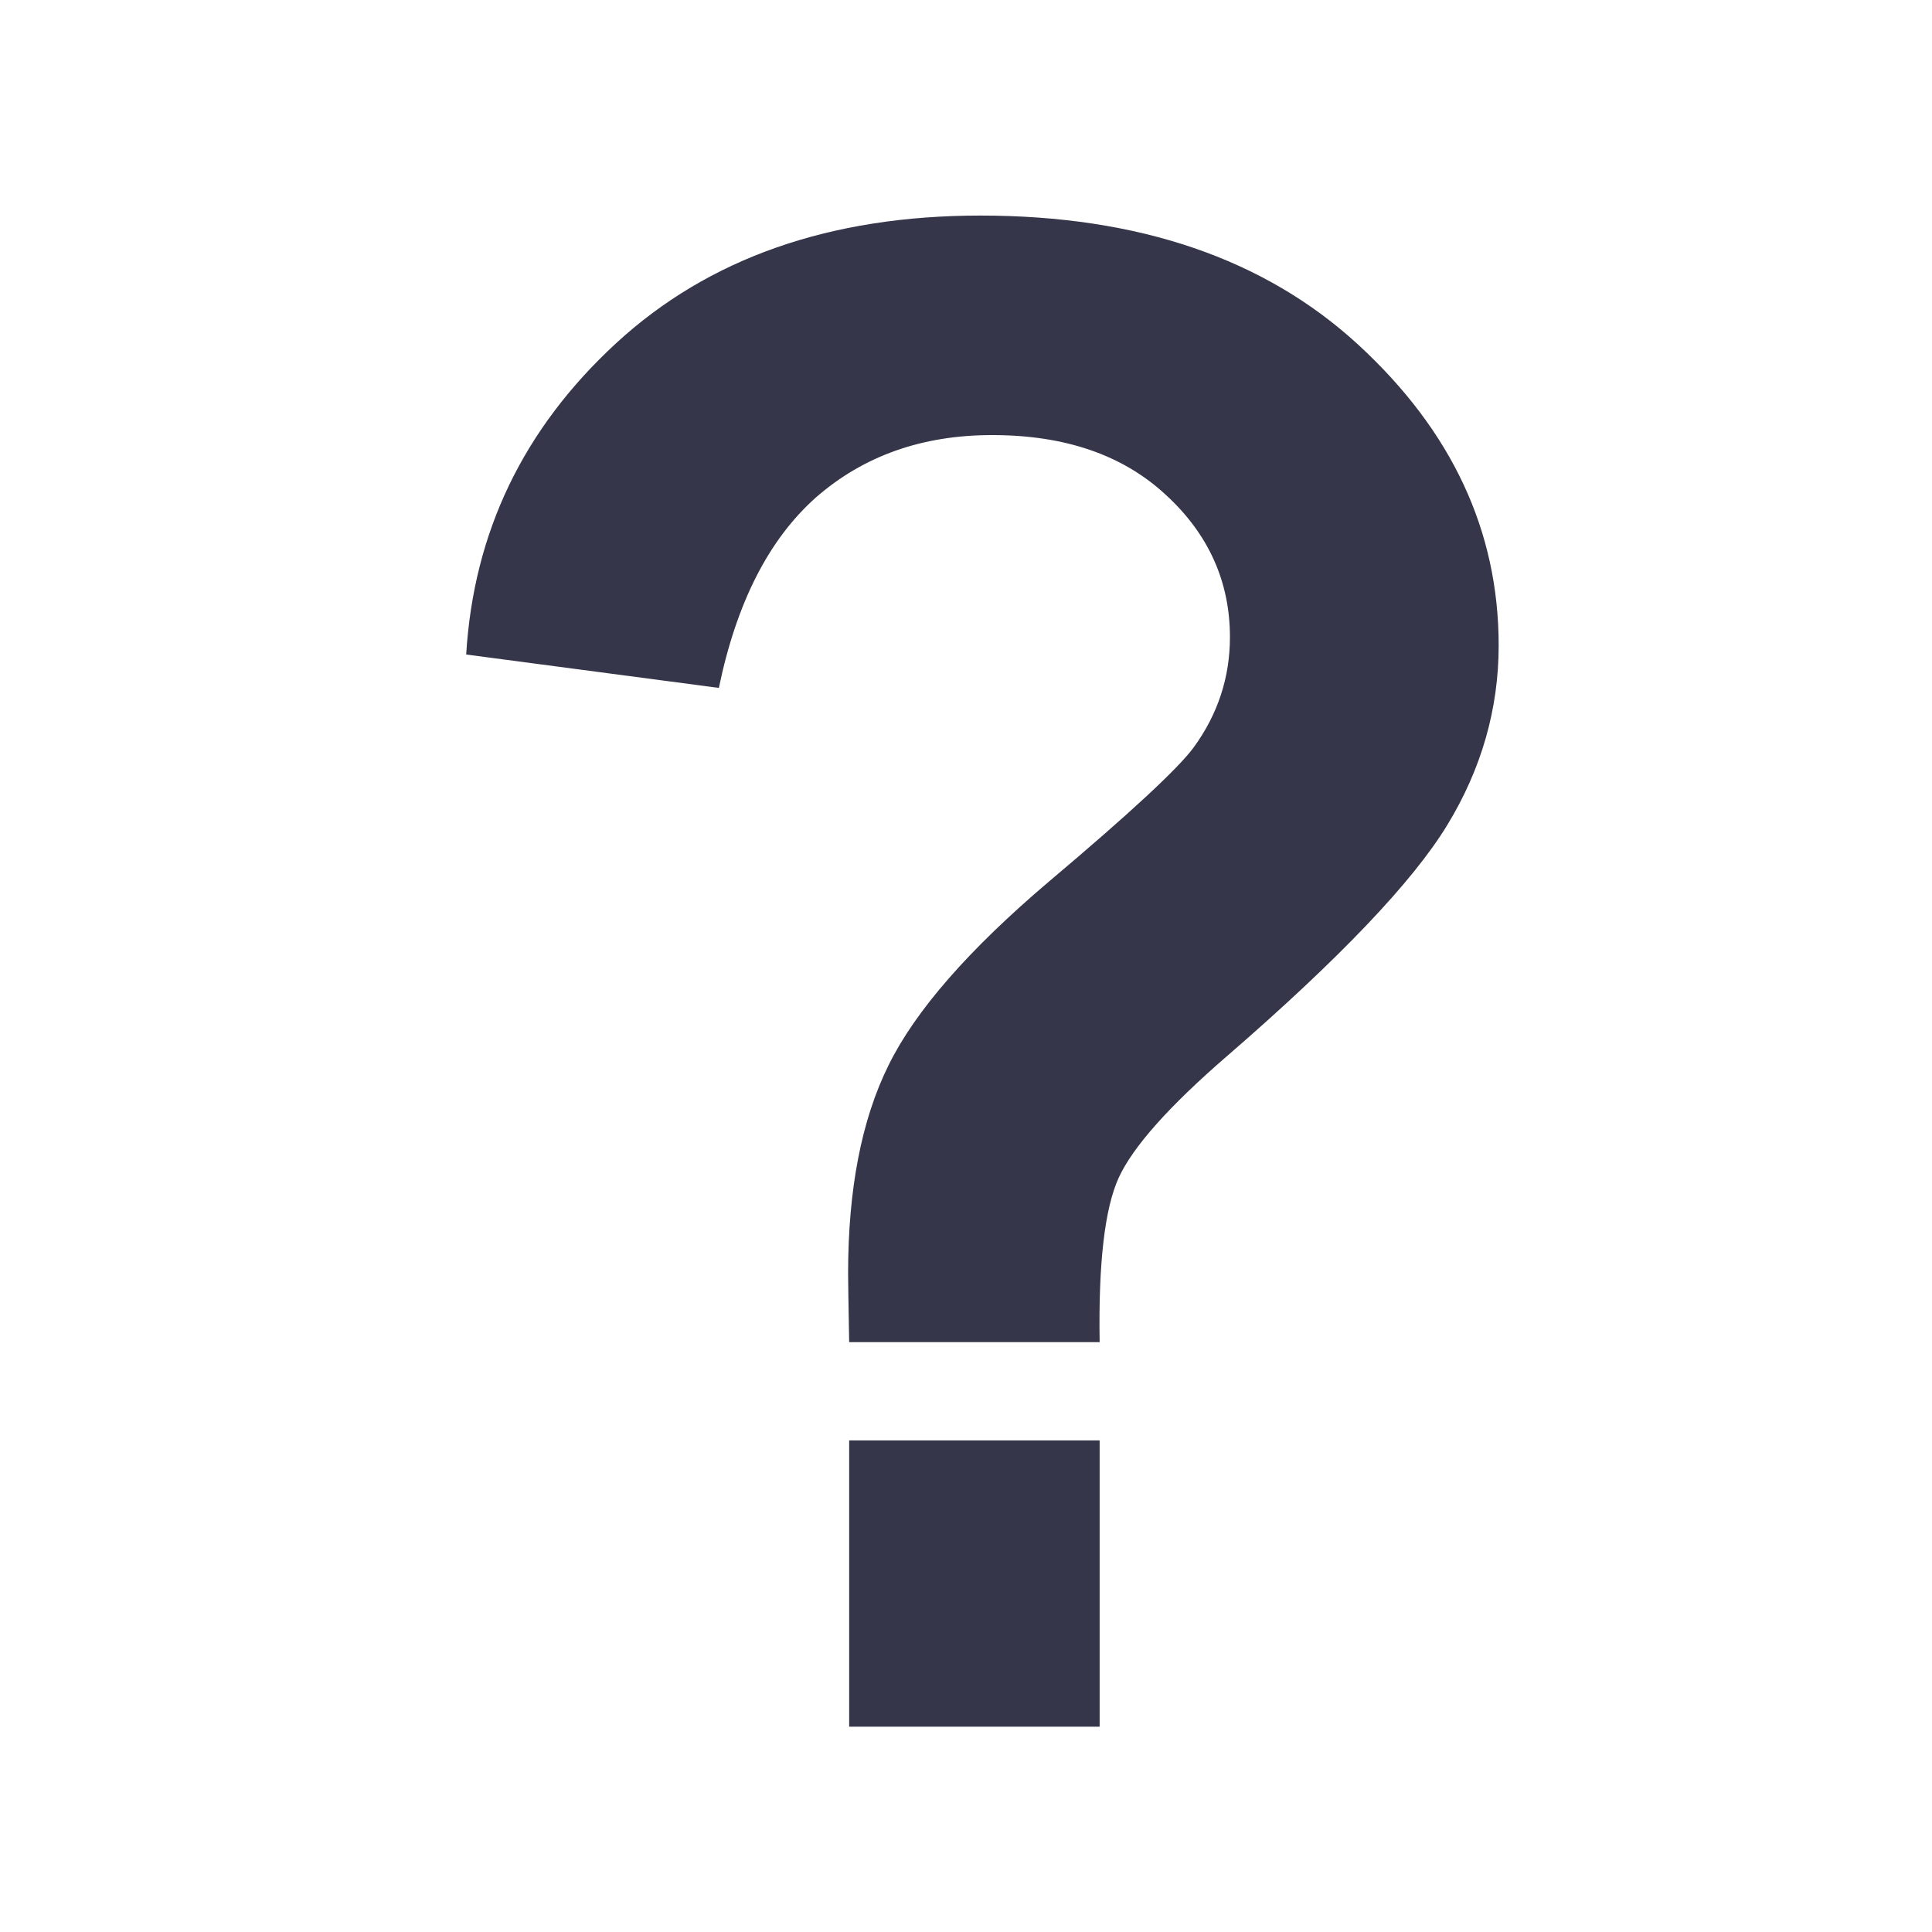
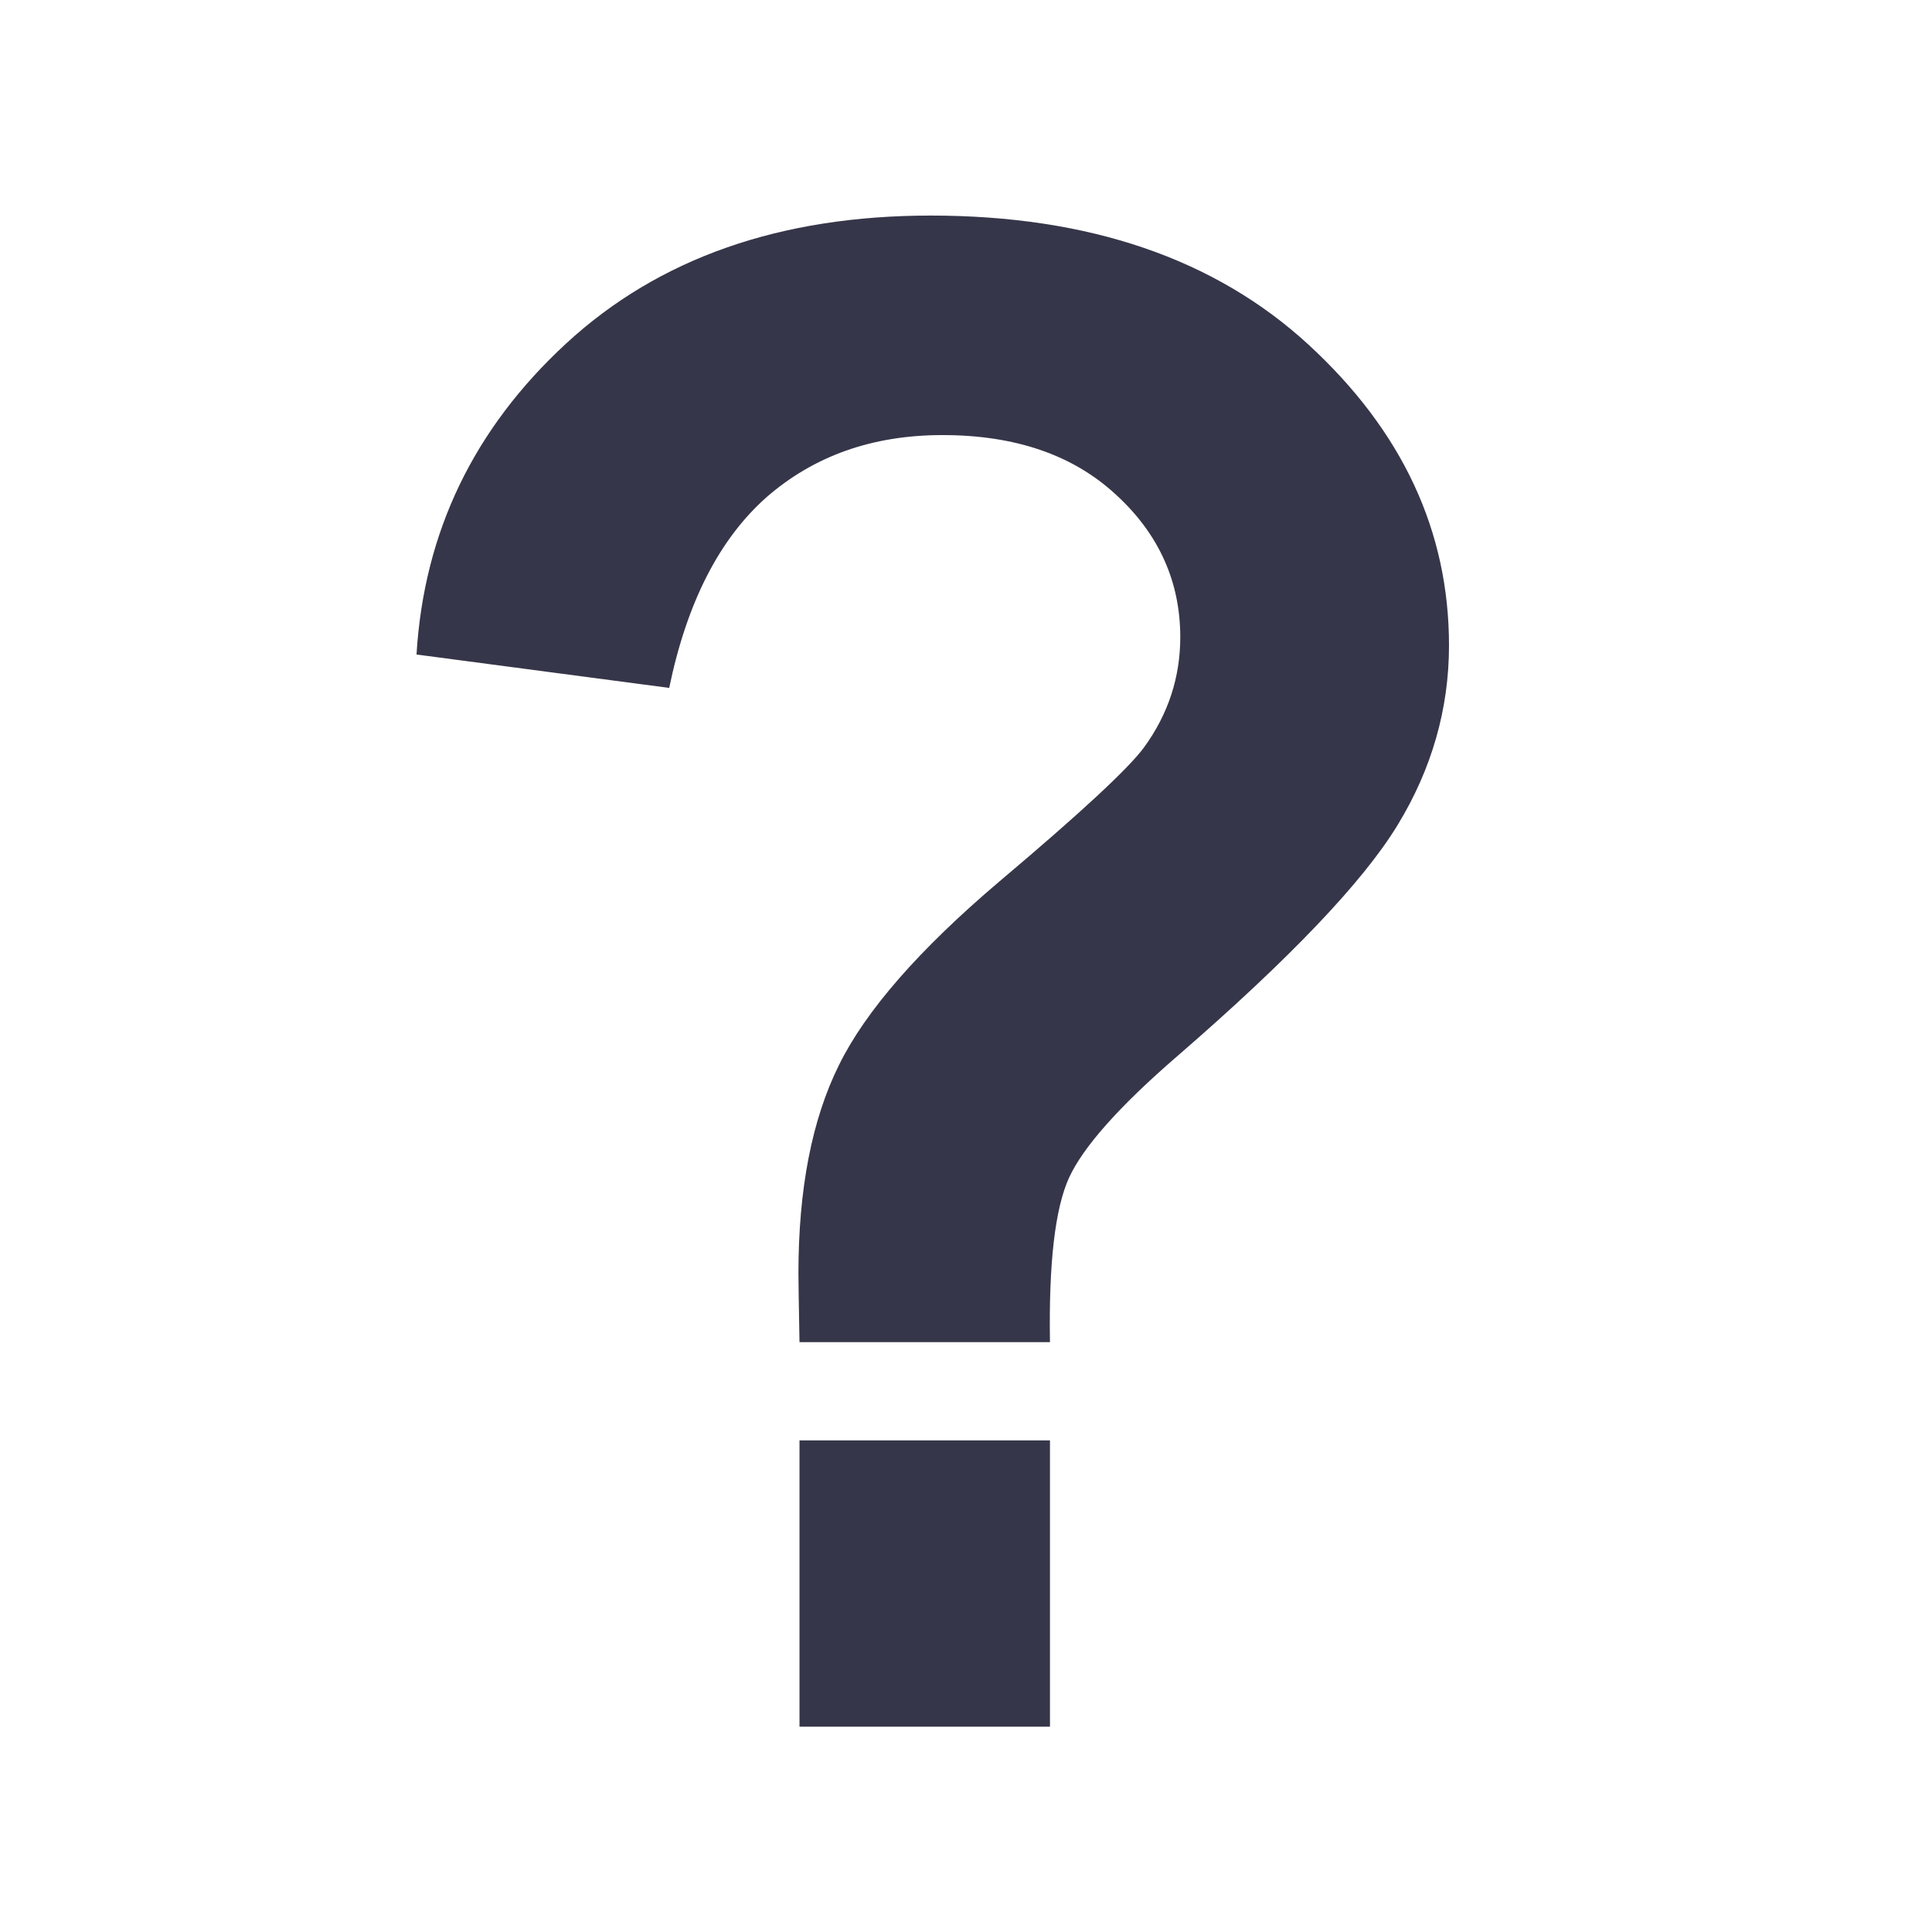
<svg xmlns="http://www.w3.org/2000/svg" xml:space="preserve" width="2.54mm" height="2.54mm" version="1.1" style="shape-rendering:geometricPrecision; text-rendering:geometricPrecision; image-rendering:optimizeQuality; fill-rule:evenodd; clip-rule:evenodd" viewBox="0 0 254 254">
  <defs>
    <style type="text/css">
   
    .fil0 {fill:#36364A;fill-rule:nonzero}
   
  </style>
  </defs>
  <g id="レイヤ_x0020_1">
-     <path class="fil0" d="M144.57 176.45l-32.93 0c-0.09,-4.95 -0.14,-7.92 -0.14,-9.02 0,-11.08 1.76,-20.2 5.32,-27.39 3.51,-7.14 10.54,-15.2 21.13,-24.18 10.59,-8.93 16.91,-14.79 18.97,-17.58 3.21,-4.4 4.78,-9.26 4.78,-14.52 0,-7.28 -2.81,-13.56 -8.46,-18.73 -5.64,-5.22 -13.23,-7.83 -22.8,-7.83 -9.23,0 -16.91,2.74 -23.16,8.19 -6.19,5.5 -10.45,13.83 -12.77,25.05l-33.22 -4.39c0.97,-16.08 7.52,-29.68 19.68,-40.9 12.17,-11.22 28.16,-16.81 47.92,-16.81 20.82,0 37.39,5.68 49.69,16.99 12.29,11.32 18.45,24.46 18.45,39.53 0,8.29 -2.24,16.21 -6.77,23.63 -4.52,7.42 -14.14,17.54 -28.95,30.36 -7.64,6.6 -12.38,11.95 -14.23,15.98 -1.84,4.03 -2.68,11.22 -2.51,21.62zm-32.93 50.56l0 -37.64 32.93 0 0 37.64 -32.93 0z" />
+     <path class="fil0" d="M138.04 176.45l-32.93 0c-0.09,-4.95 -0.14,-7.92 -0.14,-9.02 0,-11.08 1.76,-20.2 5.32,-27.39 3.51,-7.14 10.54,-15.2 21.13,-24.18 10.59,-8.93 16.91,-14.79 18.97,-17.58 3.21,-4.4 4.78,-9.26 4.78,-14.52 0,-7.28 -2.81,-13.56 -8.46,-18.73 -5.64,-5.22 -13.23,-7.83 -22.8,-7.83 -9.23,0 -16.91,2.74 -23.16,8.19 -6.19,5.5 -10.45,13.83 -12.77,25.05l-33.22 -4.39c0.97,-16.08 7.52,-29.68 19.68,-40.9 12.17,-11.22 28.16,-16.81 47.92,-16.81 20.82,0 37.39,5.68 49.69,16.99 12.29,11.32 18.45,24.46 18.45,39.53 0,8.29 -2.24,16.21 -6.77,23.63 -4.52,7.42 -14.14,17.54 -28.95,30.36 -7.64,6.6 -12.38,11.95 -14.23,15.98 -1.84,4.03 -2.68,11.22 -2.51,21.62zm-32.93 50.56l0 -37.64 32.93 0 0 37.64 -32.93 0z" />
  </g>
</svg>
